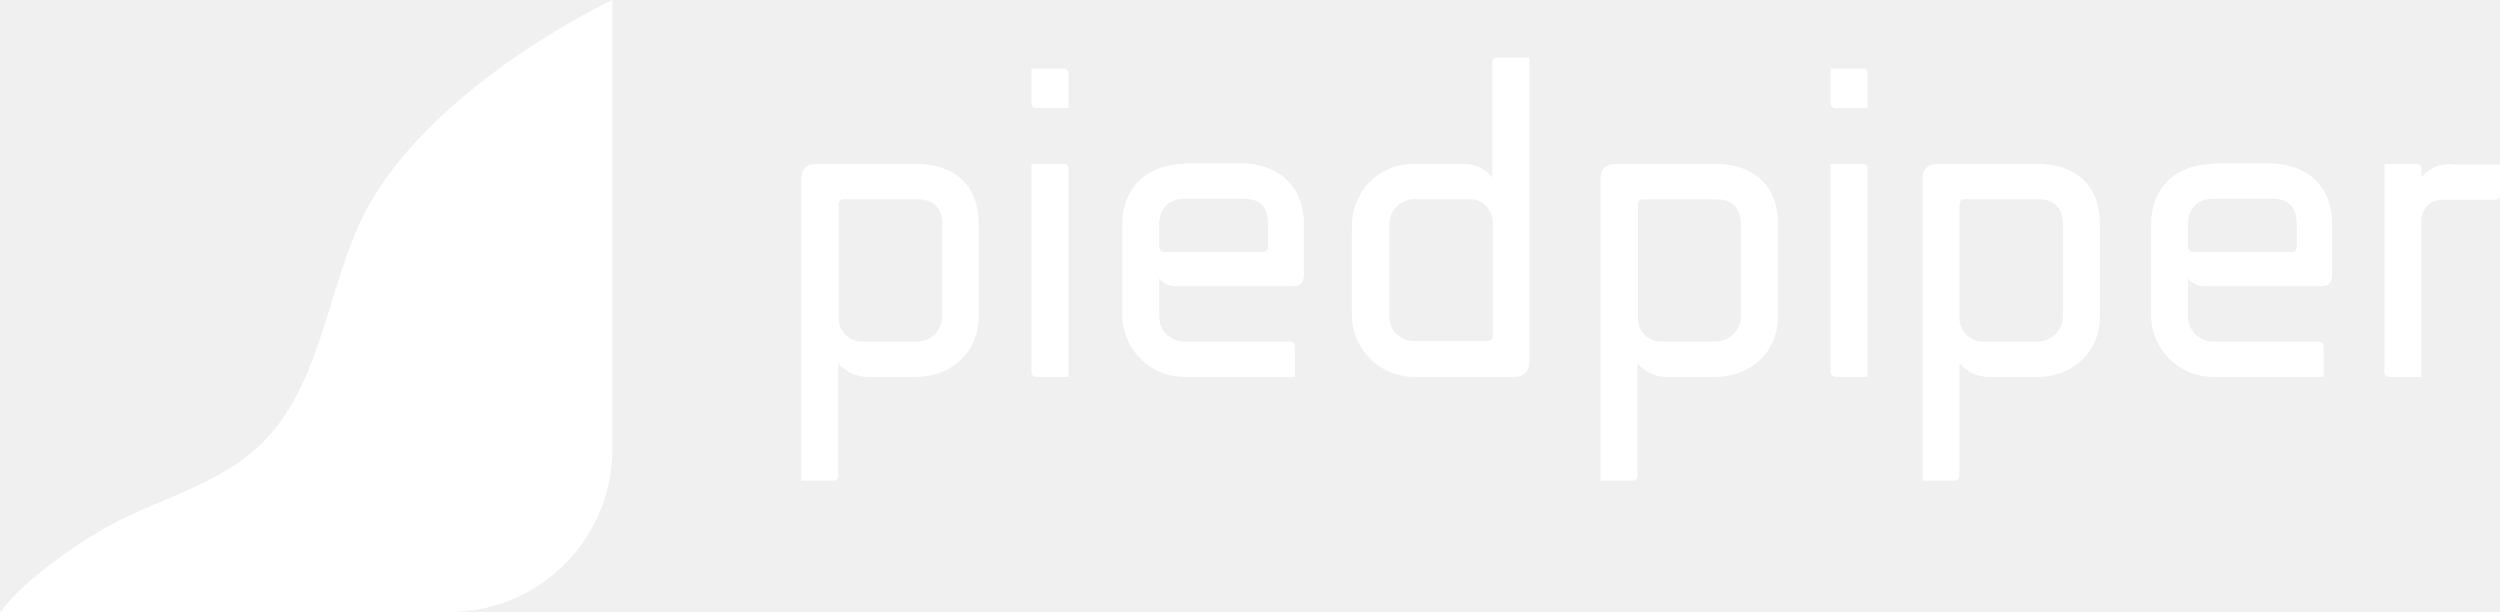
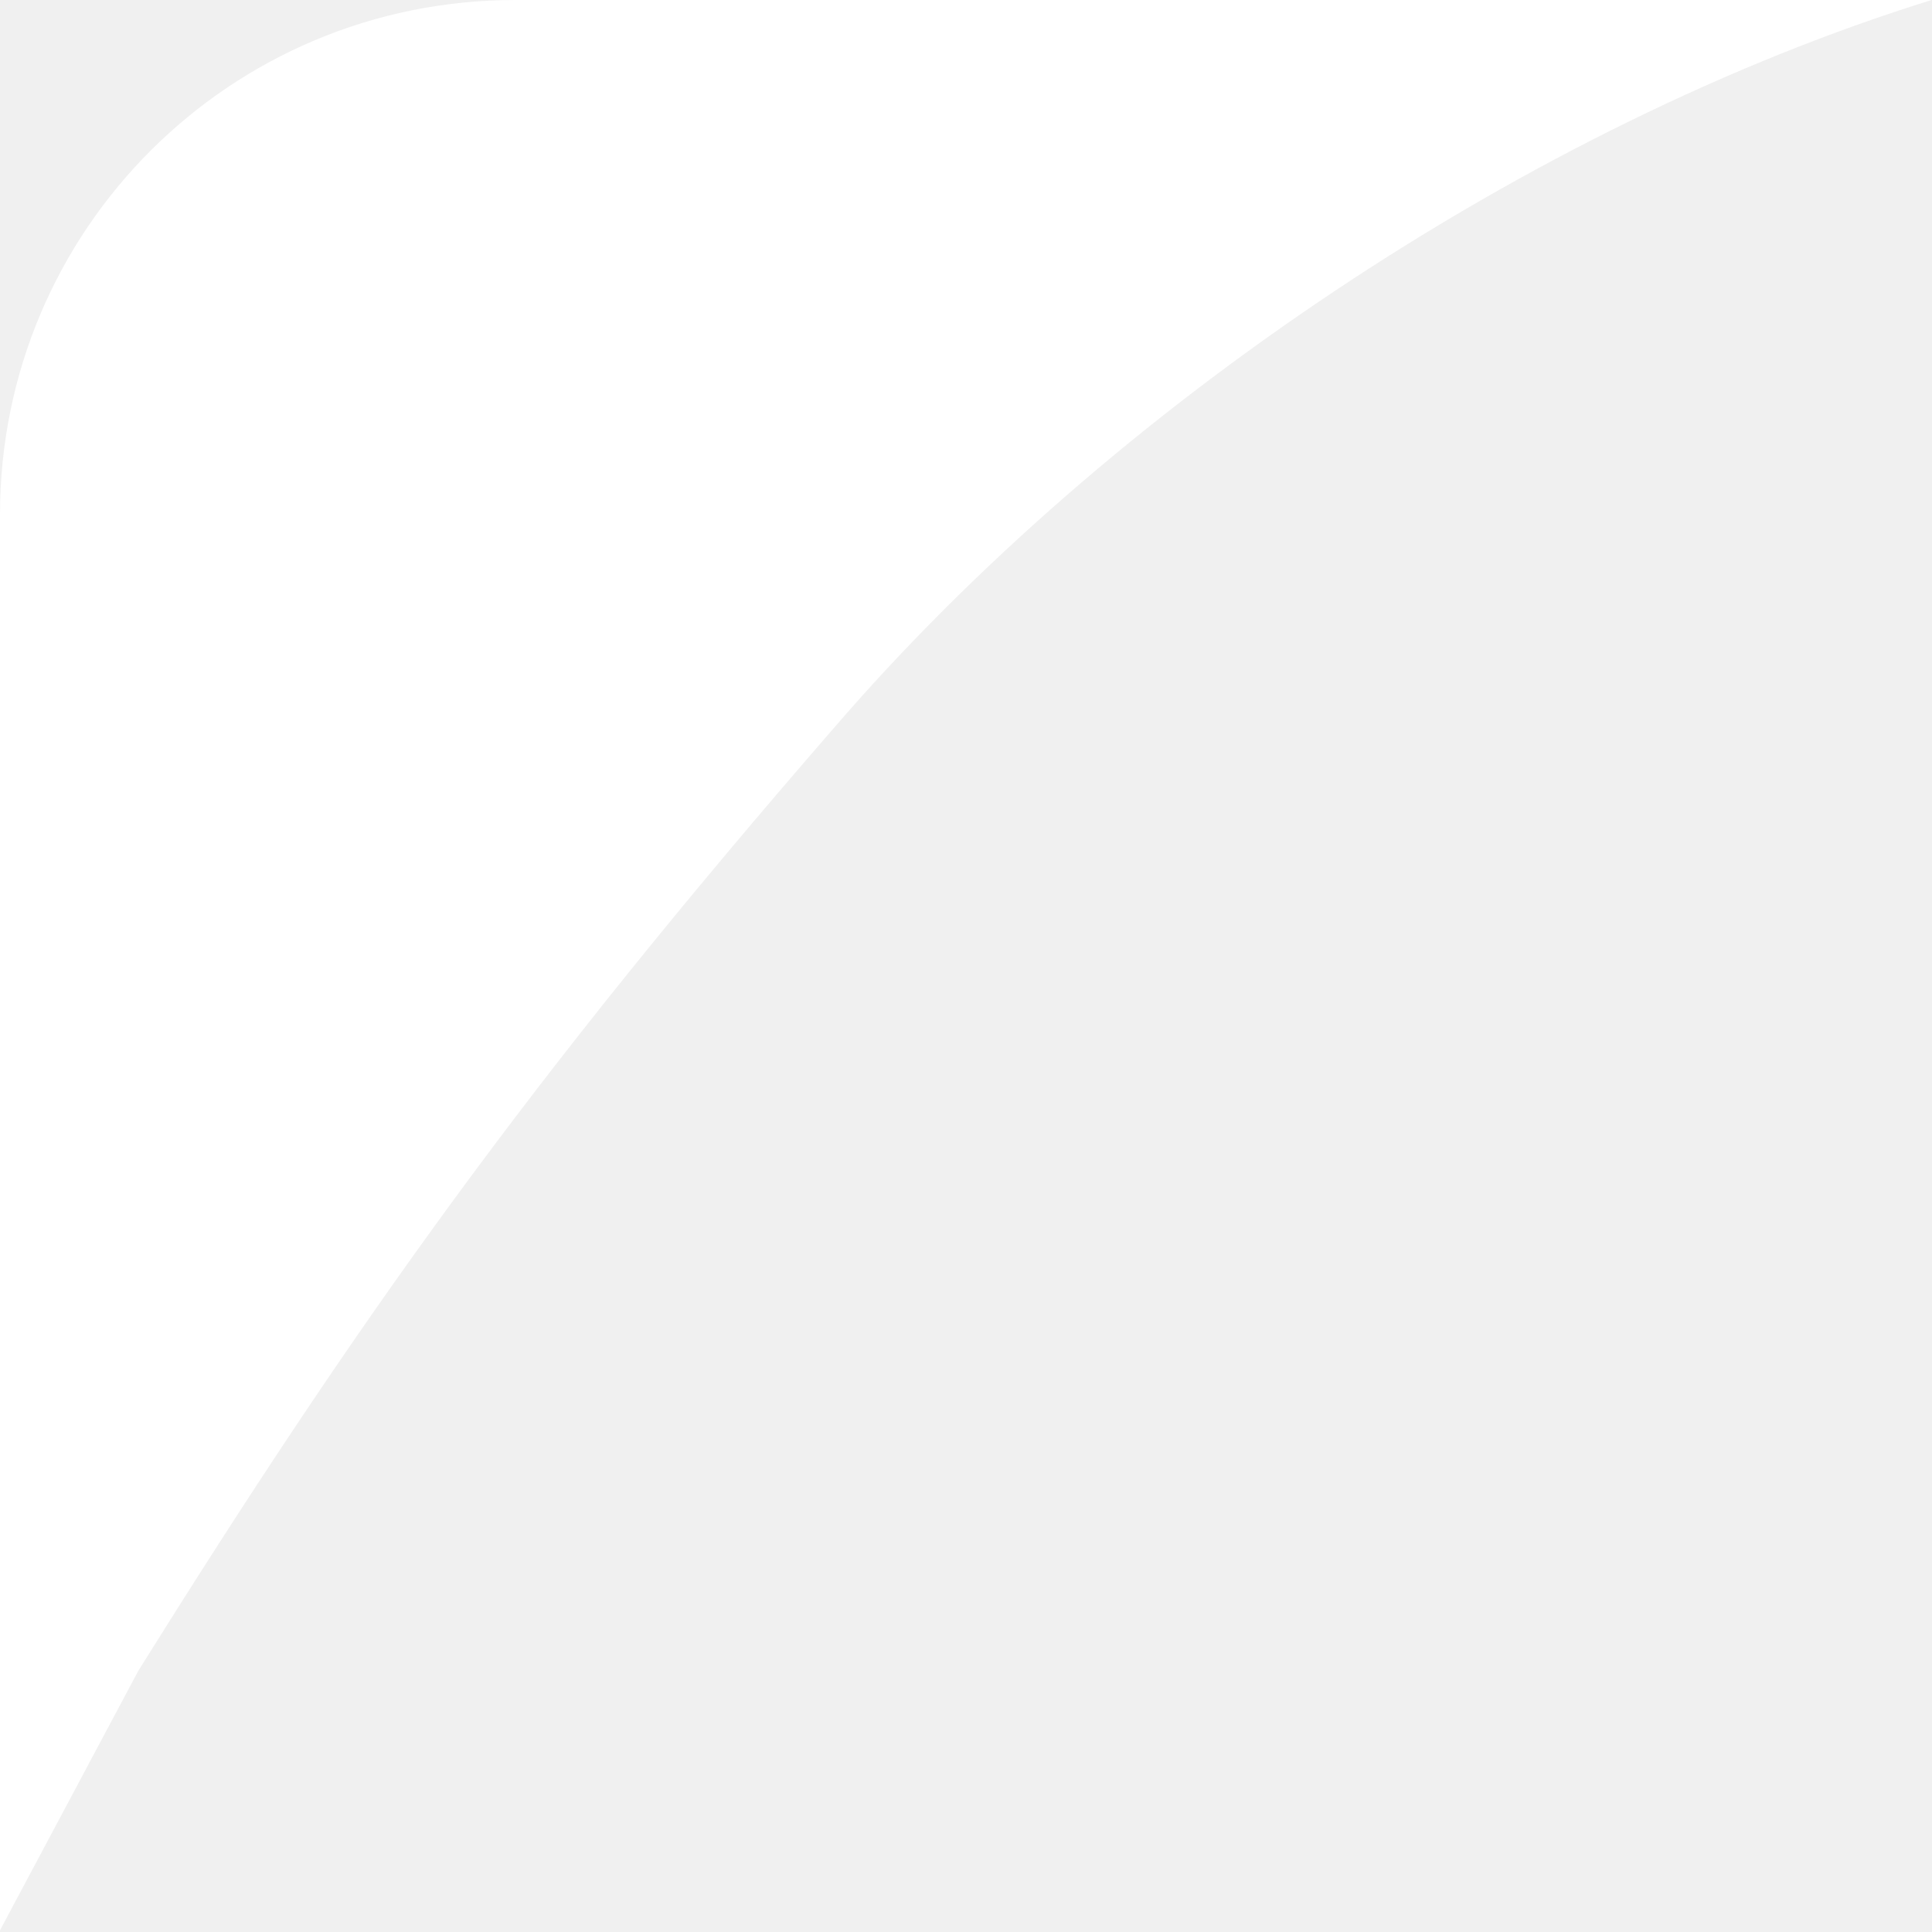
- <svg xmlns="http://www.w3.org/2000/svg" width="184" height="45" viewBox="0 0 184 45" fill="none">
-   <path d="M45.068 0C45.068 0 30.693 6.711 26.303 16.797C23.972 22.19 23.389 28.668 19.154 32.741C16.241 35.535 12.161 36.582 8.587 38.405C6.256 39.608 1.905 42.478 0.04 45.039H33.063C39.707 45.039 45.068 39.685 45.068 33.052V0ZM61.736 23.547V15.013C61.736 14.819 61.891 14.664 62.085 14.664H67.486C68.496 14.664 69.35 15.091 69.35 16.526V23.276C69.35 24.323 68.496 25.138 67.486 25.138H63.251C62.435 25.022 61.775 24.362 61.736 23.547ZM59.987 12.065C59.404 12.065 58.977 12.491 58.977 13.034V35.379H61.347C61.541 35.379 61.697 35.224 61.697 35.03V26.729C62.085 27.233 62.862 27.737 63.834 27.737H67.447C69.972 27.737 72.031 25.953 72.031 23.315V16.487C72.031 13.384 69.972 12.065 67.447 12.065H59.987ZM75.916 12.065V27.388C75.916 27.582 76.072 27.737 76.266 27.737H78.636V12.375C78.636 12.181 78.481 12.065 78.286 12.065H75.916ZM75.916 5.043V7.603C75.916 7.797 76.072 7.953 76.266 7.953H78.636V5.392C78.636 5.198 78.481 5.043 78.286 5.043H75.916ZM85.318 18.194V16.487C85.318 15.246 86.134 14.625 87.183 14.625H91.496C92.739 14.625 93.322 15.207 93.322 16.487V18.194C93.322 18.388 93.166 18.543 92.972 18.543H85.668C85.435 18.504 85.318 18.349 85.318 18.194ZM87.183 12.065C84.658 12.065 82.599 13.616 82.599 16.526V23.16C82.599 25.681 84.619 27.737 87.183 27.737H95.303V25.487C95.303 25.293 95.148 25.138 94.954 25.138H87.183C86.134 25.138 85.318 24.323 85.318 23.276V20.483C85.59 20.871 86.057 21.065 86.562 21.065H95.148C95.886 21.065 95.964 20.638 95.964 20.095V16.487C95.964 13.578 93.943 12.026 91.379 12.026H87.183V12.065ZM102.258 23.276V16.526C102.258 15.478 103.073 14.664 104.122 14.664H108.357C109.134 14.741 109.795 15.401 109.872 16.254V24.789C109.872 24.983 109.717 25.099 109.523 25.099H104.122C103.073 25.138 102.258 24.323 102.258 23.276ZM110.183 4.228C109.989 4.228 109.834 4.384 109.834 4.578V13.073C109.445 12.53 108.668 12.065 107.658 12.065H104.006C101.481 12.065 99.499 14.082 99.499 16.642V23.16C99.499 25.681 101.519 27.737 104.084 27.737H111.543C112.126 27.737 112.553 27.31 112.553 26.729V4.228H110.183ZM120.557 23.547V15.013C120.557 14.819 120.712 14.664 120.906 14.664H126.268C127.278 14.664 128.133 15.091 128.133 16.526V23.276C128.133 24.323 127.278 25.138 126.268 25.138H122.033C121.217 25.022 120.595 24.362 120.557 23.547ZM118.808 12.065C118.225 12.065 117.798 12.491 117.798 13.034V35.379H120.168C120.362 35.379 120.518 35.224 120.518 35.03V26.729C120.906 27.233 121.683 27.737 122.655 27.737H126.268C128.793 27.737 130.852 25.953 130.852 23.315V16.487C130.852 13.384 128.793 12.065 126.268 12.065H118.808ZM134.737 12.065V27.388C134.737 27.582 134.893 27.737 135.087 27.737H137.457V12.375C137.457 12.181 137.301 12.065 137.107 12.065H134.737ZM134.737 5.043V7.603C134.737 7.797 134.893 7.953 135.087 7.953H137.457V5.392C137.457 5.198 137.301 5.043 137.107 5.043H134.737ZM144.217 23.547V15.013C144.217 14.819 144.372 14.664 144.567 14.664H149.967C150.977 14.664 151.832 15.091 151.832 16.526V23.276C151.832 24.323 150.977 25.138 149.967 25.138H145.732C144.916 25.022 144.295 24.362 144.217 23.547ZM142.508 12.065C141.925 12.065 141.497 12.491 141.497 13.034V35.379H143.867C144.062 35.379 144.217 35.224 144.217 35.03V26.729C144.606 27.233 145.383 27.737 146.354 27.737H149.967C152.492 27.737 154.551 25.953 154.551 23.315V16.487C154.551 13.384 152.492 12.065 149.967 12.065H142.508ZM161.04 18.194V16.487C161.04 15.246 161.856 14.625 162.905 14.625H167.217C168.421 14.625 169.043 15.207 169.043 16.487V18.194C169.043 18.388 168.888 18.543 168.693 18.543H161.389C161.156 18.504 161.04 18.349 161.04 18.194ZM162.905 12.065C160.379 12.065 158.32 13.616 158.32 16.526V23.16C158.32 25.681 160.34 27.737 162.905 27.737H171.024V25.487C171.024 25.293 170.869 25.138 170.675 25.138H162.905C161.856 25.138 161.04 24.323 161.04 23.276V20.483C161.312 20.871 161.778 21.065 162.244 21.065H170.83C171.568 21.065 171.646 20.638 171.646 20.095V16.487C171.646 13.578 169.626 12.026 167.062 12.026H162.905V12.065ZM180.349 12.065C179.378 12.065 178.6 12.53 178.212 13.073V12.375C178.212 12.181 178.057 12.065 177.862 12.065H175.492V27.388C175.492 27.582 175.648 27.737 175.842 27.737H178.212V16.099C178.29 15.362 178.872 14.703 179.727 14.703H183.651C183.845 14.703 184.001 14.547 184.001 14.353V12.103H180.349V12.065Z" fill="white" />
+ <svg xmlns="http://www.w3.org/2000/svg" width="45" height="45" viewBox="0 0 45 45" fill="none">
+   <path d="M3.225 38.91L0 44.961V11.987C0 5.353 5.361 0 12.005 0H44.99C35.627 2.909 25.875 9.466 19.426 16.953C12.316 25.138 8.314 30.763 3.225 38.91Z" fill="white" />
</svg>
